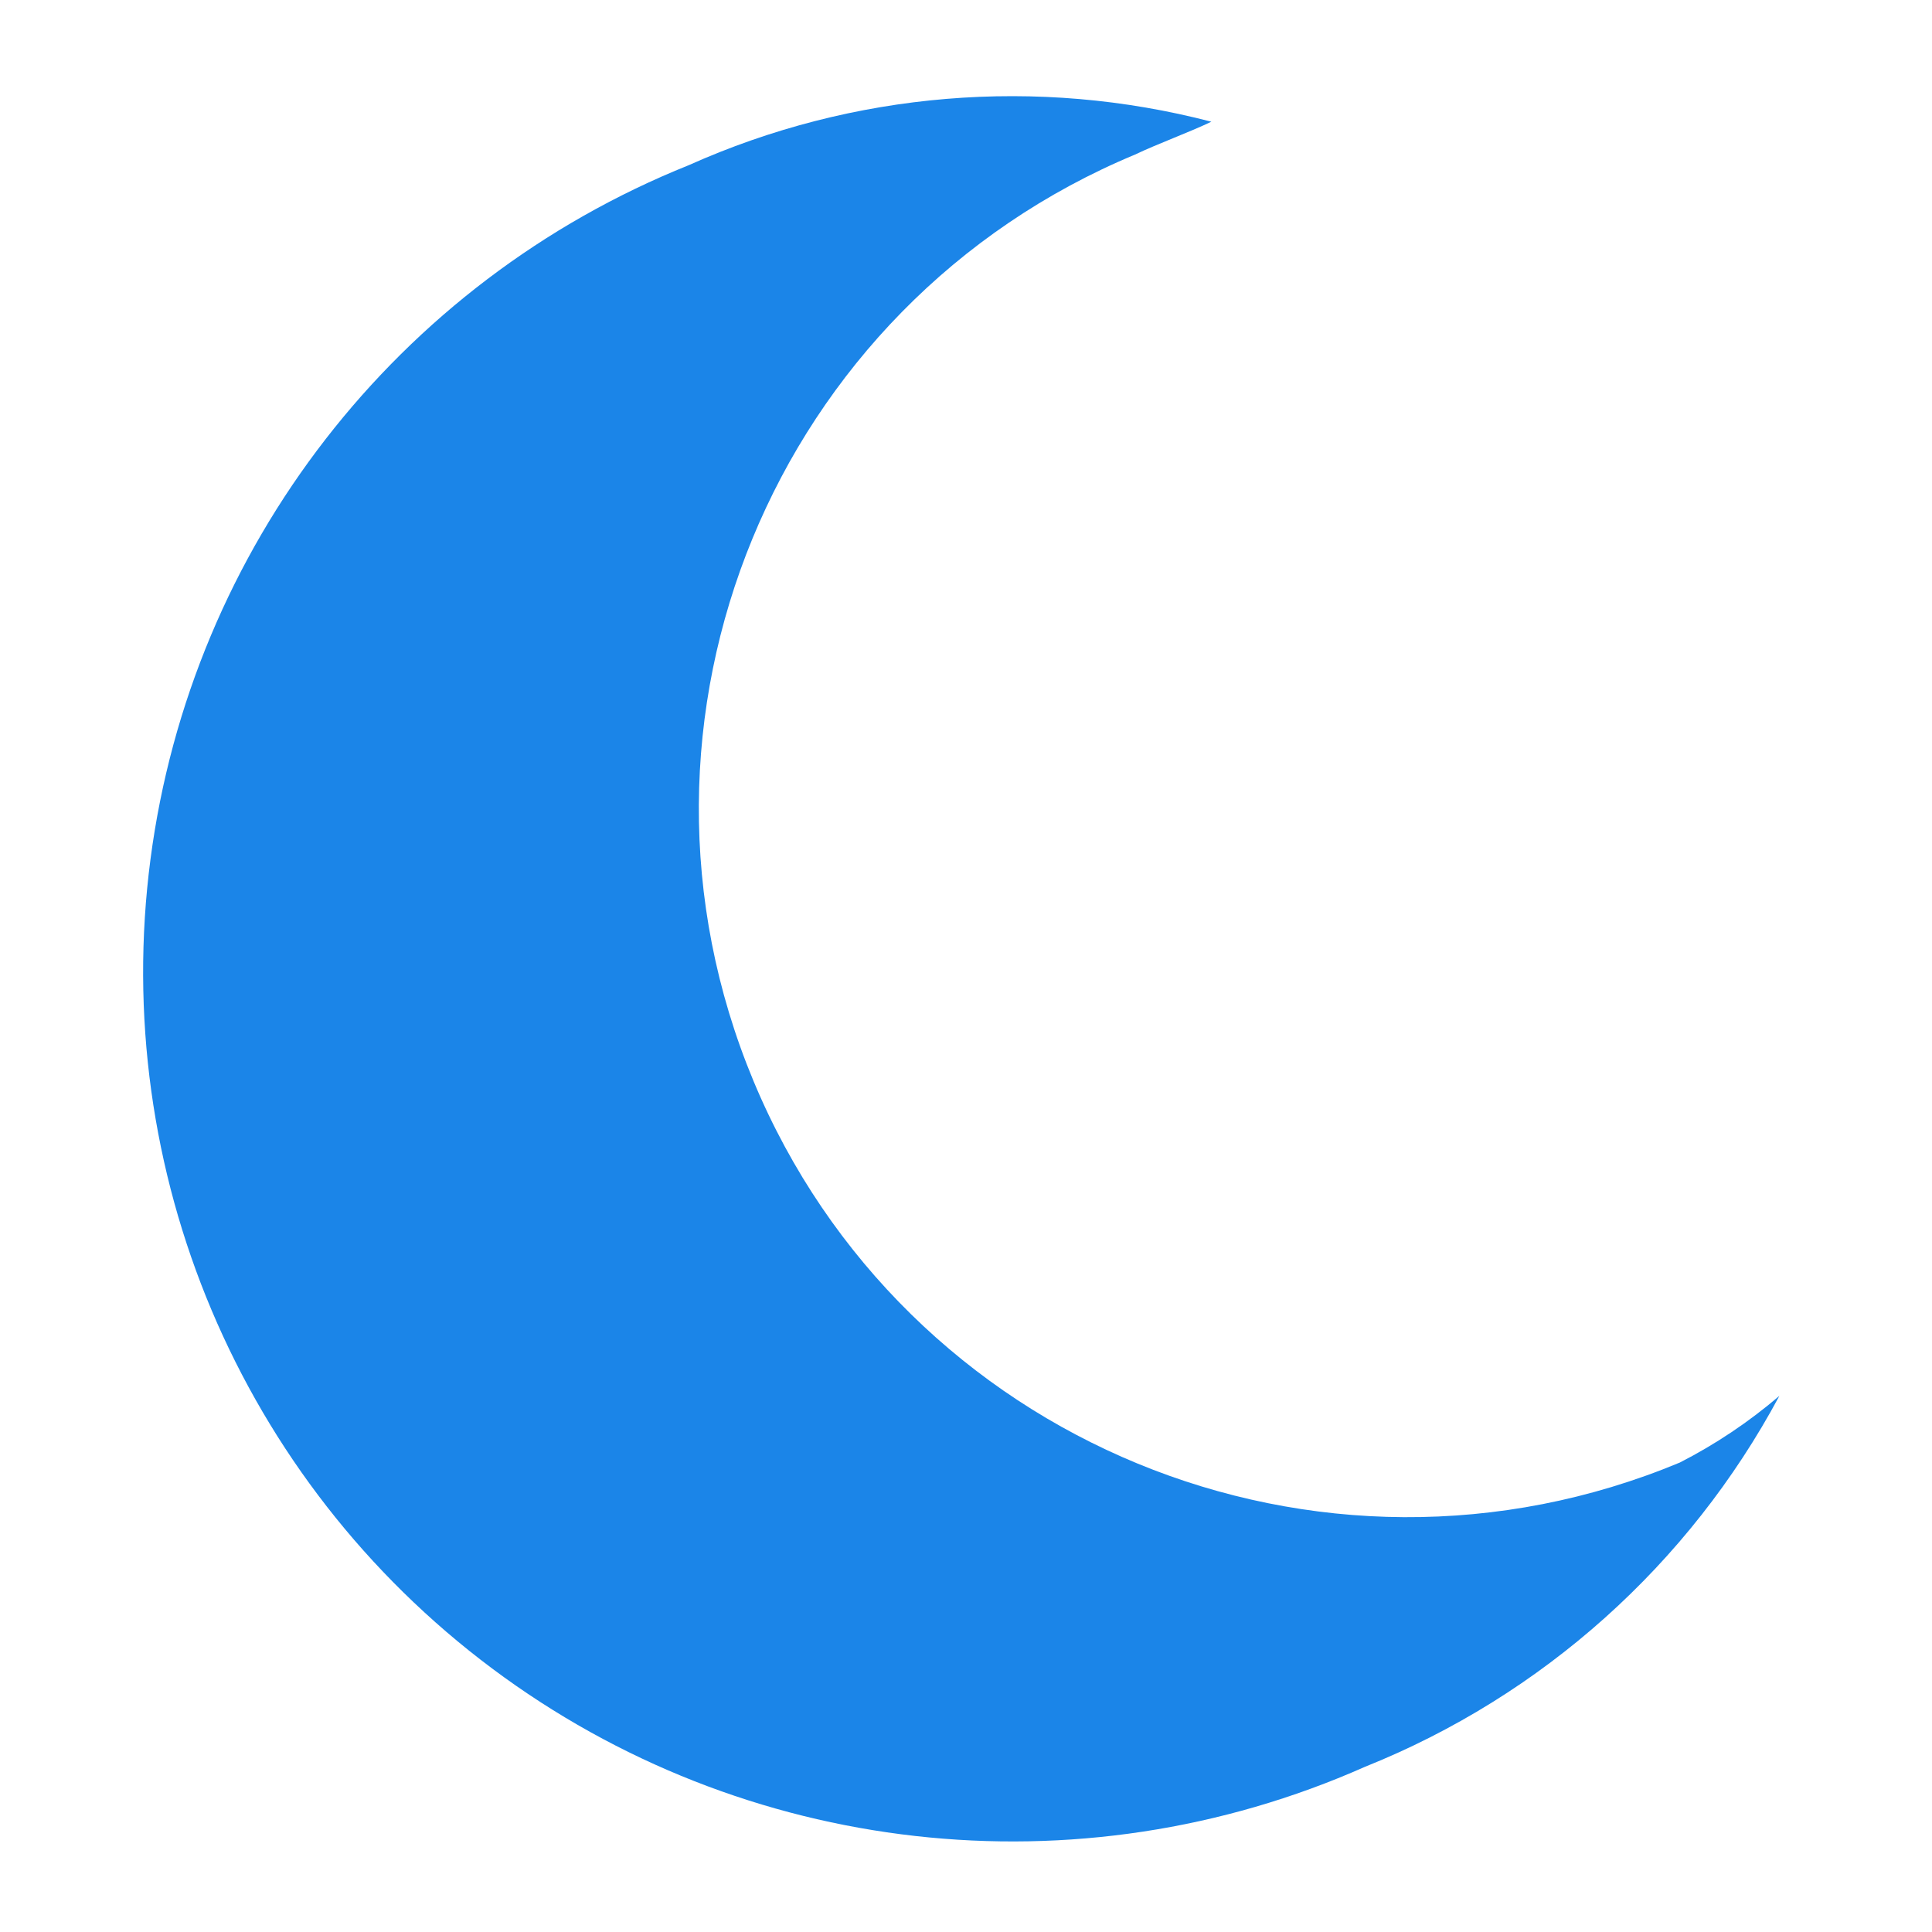
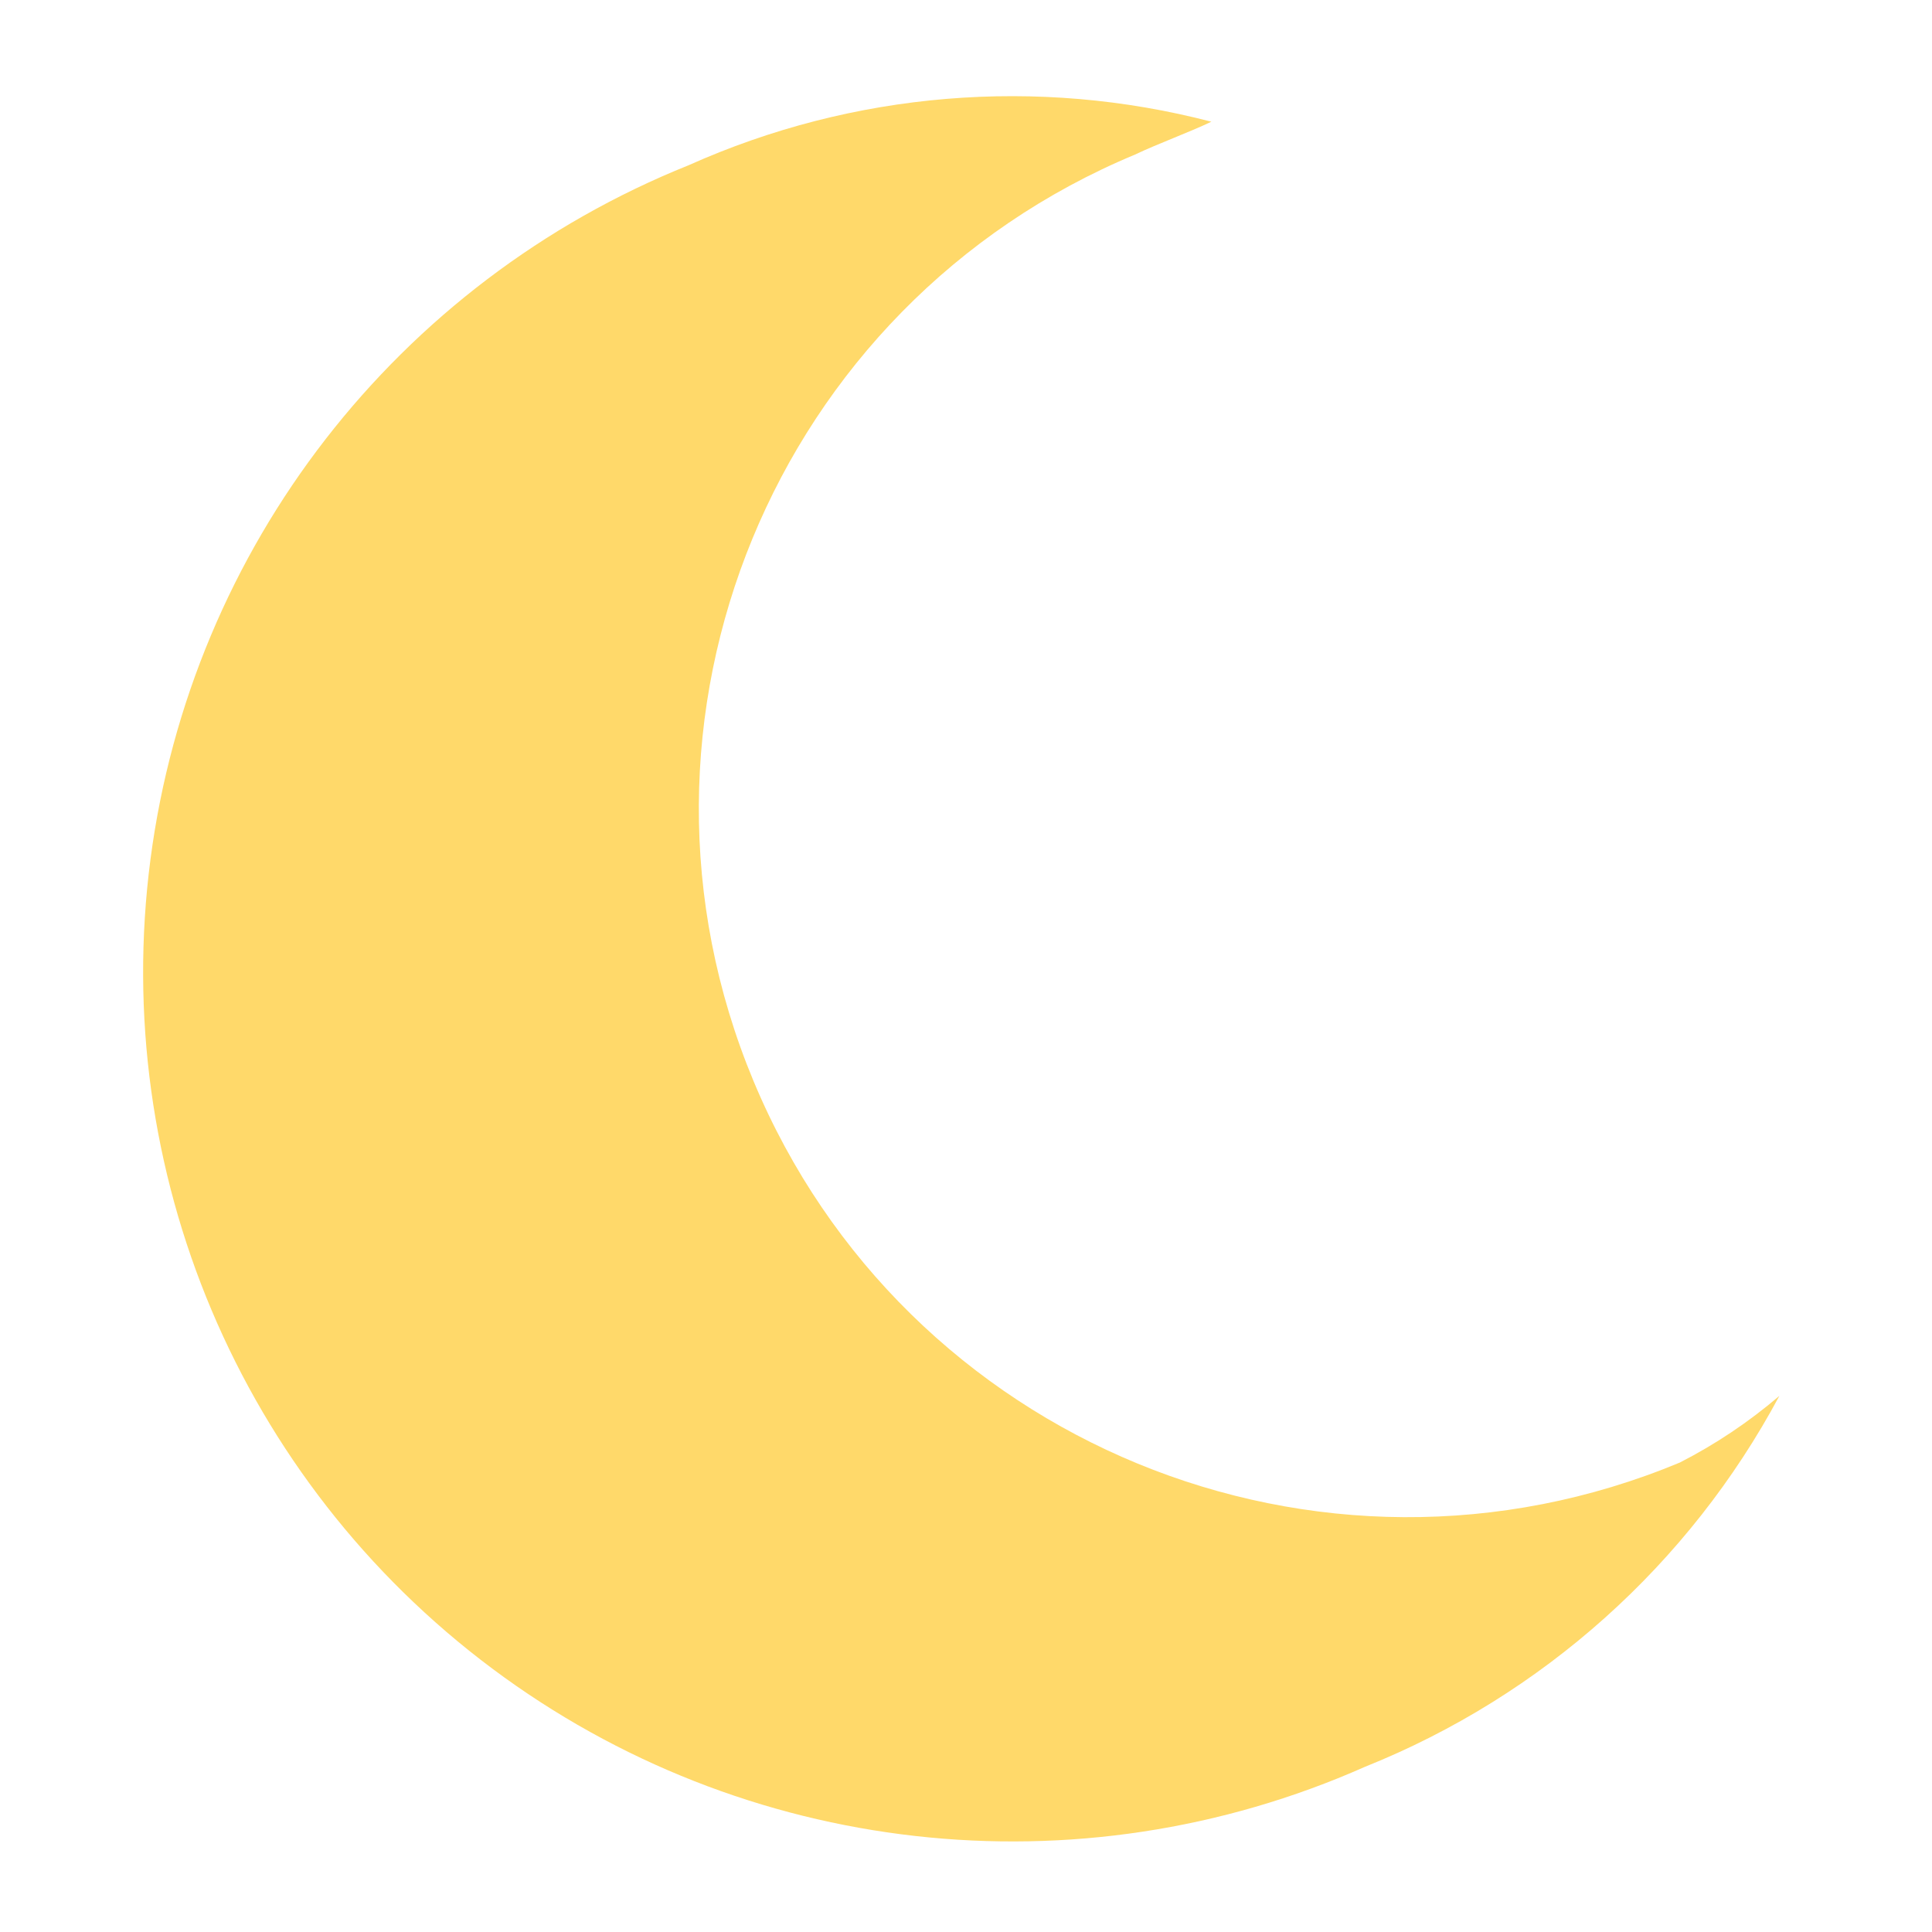
<svg xmlns="http://www.w3.org/2000/svg" width="20" height="20" viewBox="0 0 20 20">
-   <path fill="#1b85e8" d="M17.39 15.14A7.33 7.33 0 0 1 11.75 1.6c.23-.11.56-.23.79-.34a8.19 8.19 0 0 0-5.41.45 9 9 0 1 0 7 16.58 8.42 8.42 0 0 0 4.29-3.84 5.3 5.3 0 0 1-1.03.69z" />
+   <path fill="#ffd96a" d="M17.39 15.14A7.33 7.33 0 0 1 11.75 1.6c.23-.11.56-.23.79-.34a8.19 8.19 0 0 0-5.41.45 9 9 0 1 0 7 16.58 8.42 8.42 0 0 0 4.29-3.84 5.3 5.3 0 0 1-1.03.69z" />
</svg>
